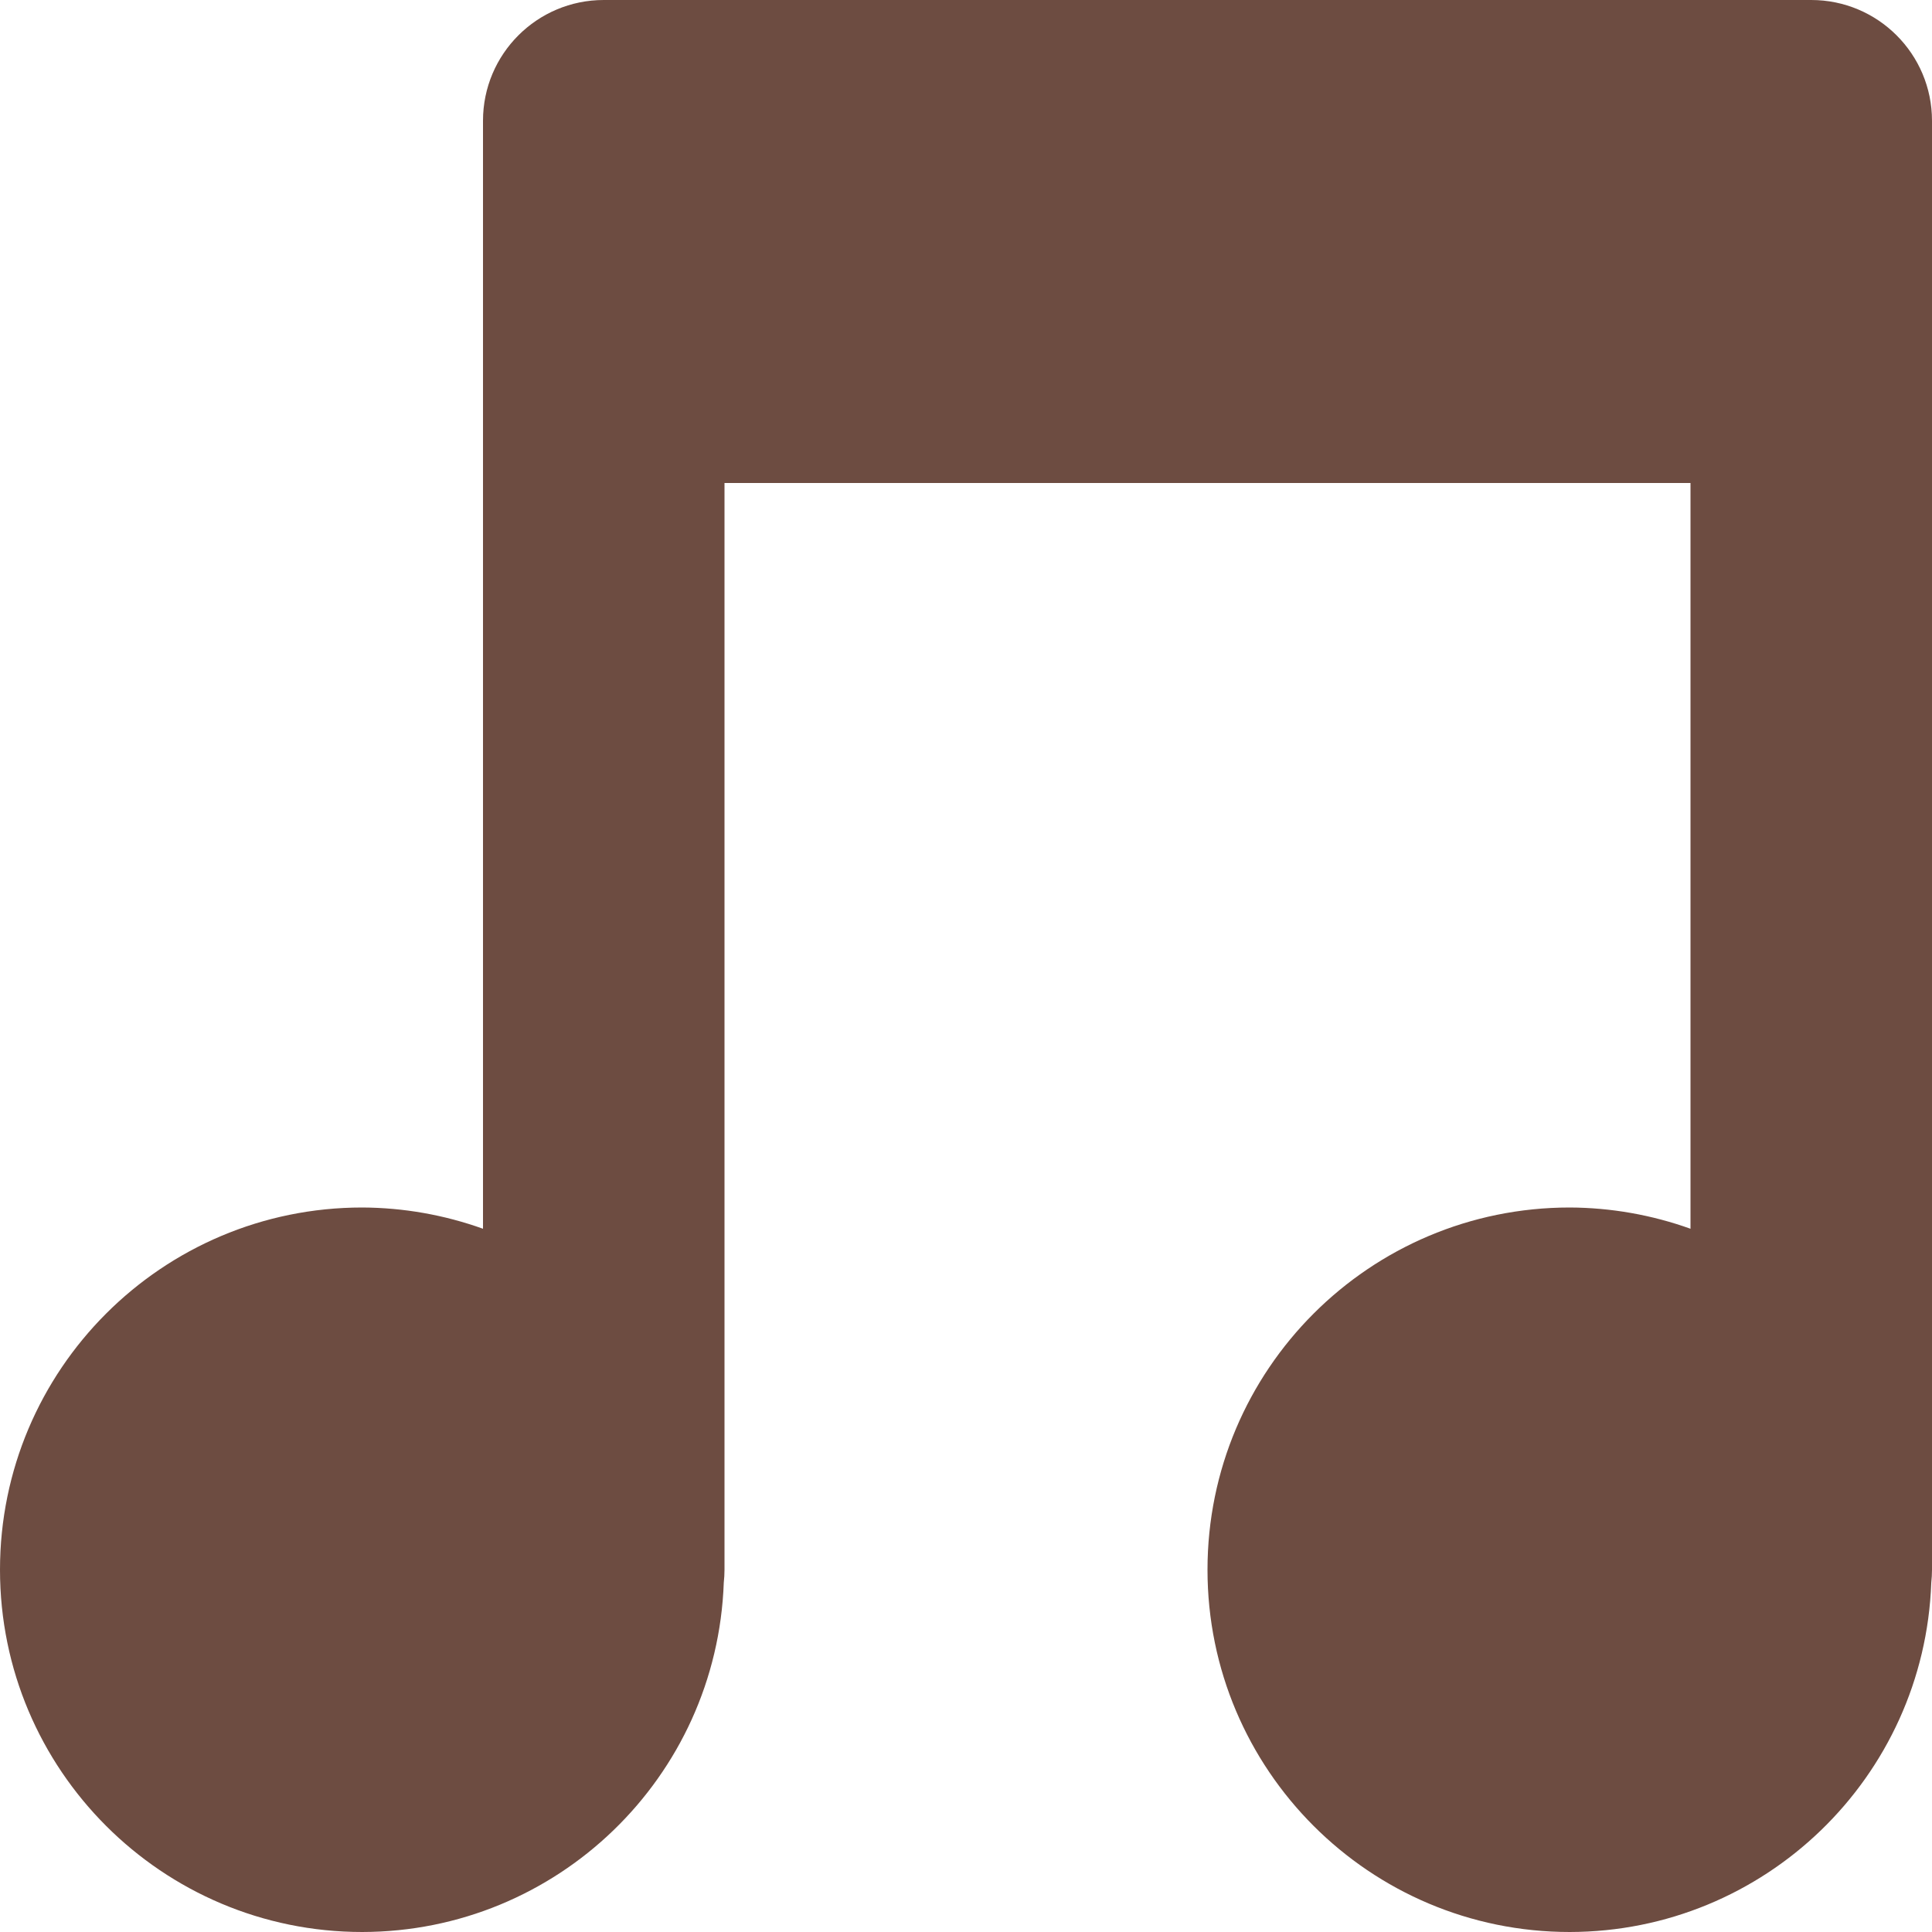
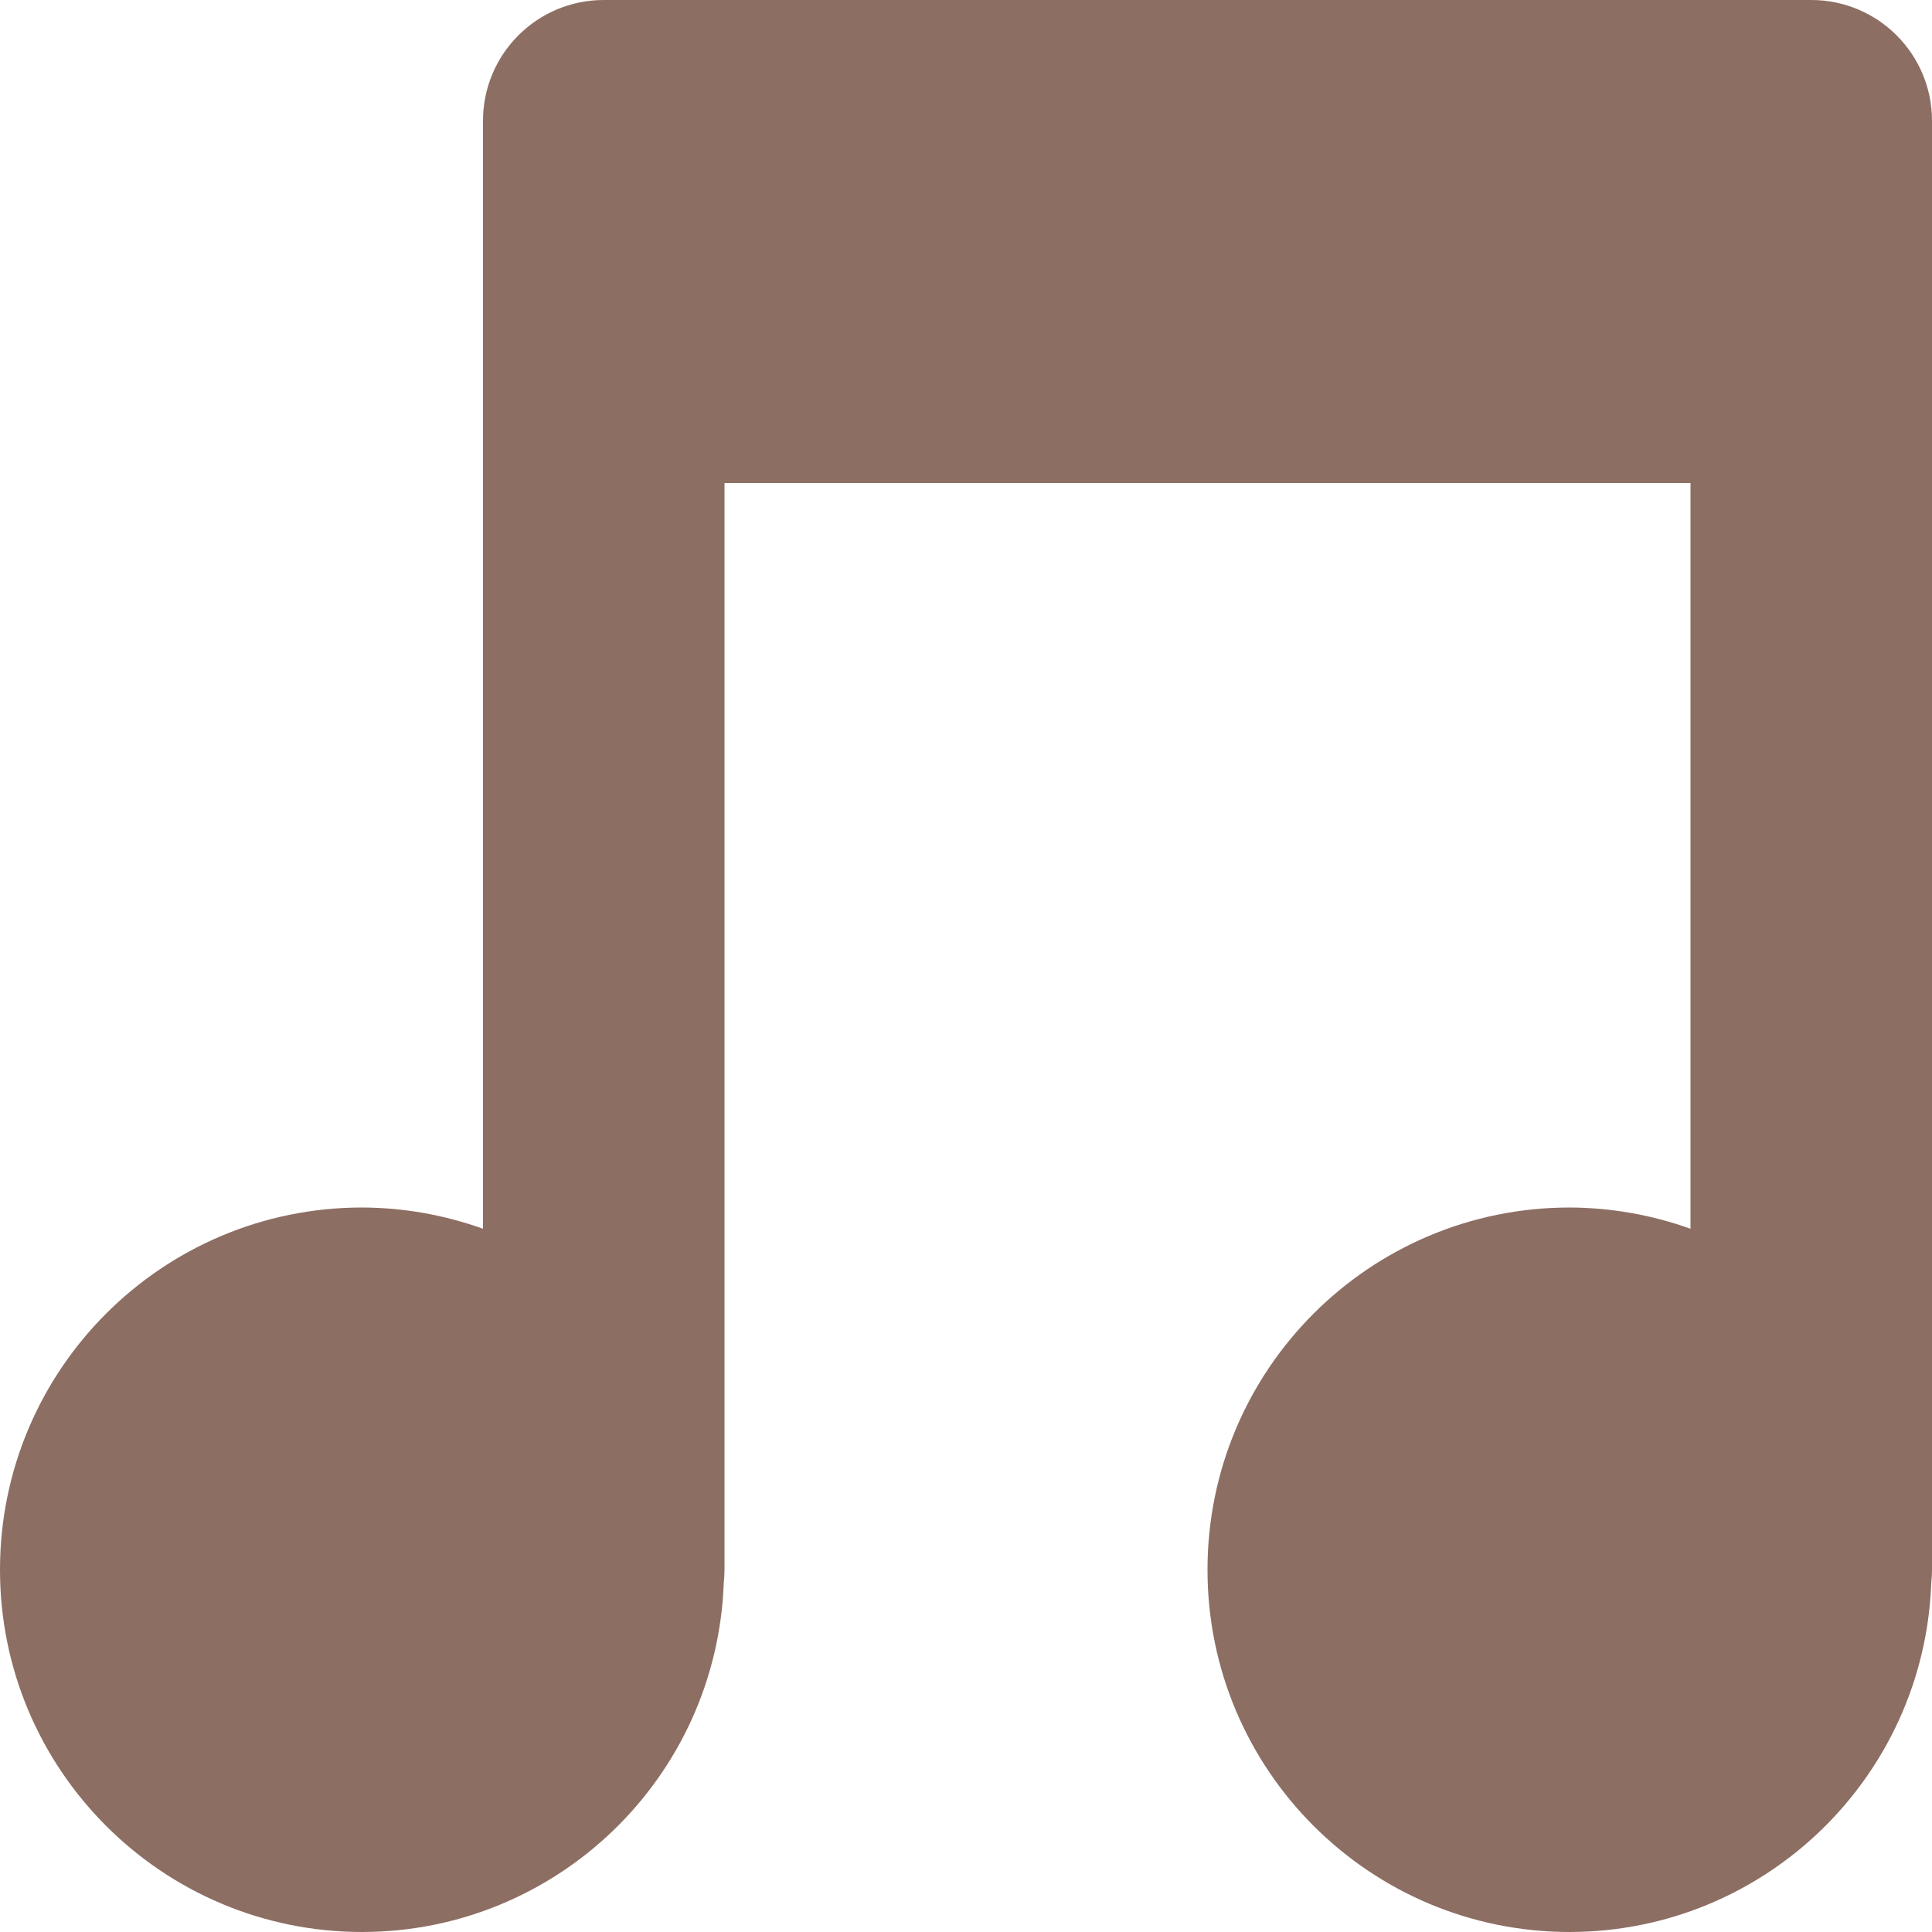
<svg xmlns="http://www.w3.org/2000/svg" width="16" height="16">
-   <path fill-rule="evenodd" d="M5 0a1 1 0 0 0-1 1v9.176A3 3 0 0 0 3 10a3 3 0 0 0-3 3 3 3 0 0 0 3 3 3 3 0 0 0 2.994-2.893A1 1 0 0 0 6 13V4h8v6.176A3 3 0 0 0 13 10a3 3 0 0 0-3 3 3 3 0 0 0 3 3 3 3 0 0 0 2.994-2.893A1 1 0 0 0 16 13V1a1 1 0 0 0-1-1H5z" fill="#6d4c41" />
+   <path fill-rule="evenodd" d="M5 0a1 1 0 0 0-1 1v9.176A3 3 0 0 0 3 10a3 3 0 0 0-3 3 3 3 0 0 0 3 3 3 3 0 0 0 2.994-2.893A1 1 0 0 0 6 13V4h8v6.176A3 3 0 0 0 13 10a3 3 0 0 0-3 3 3 3 0 0 0 3 3 3 3 0 0 0 2.994-2.893A1 1 0 0 0 16 13V1a1 1 0 0 0-1-1H5z" fill="#8d6e63" />
</svg>
